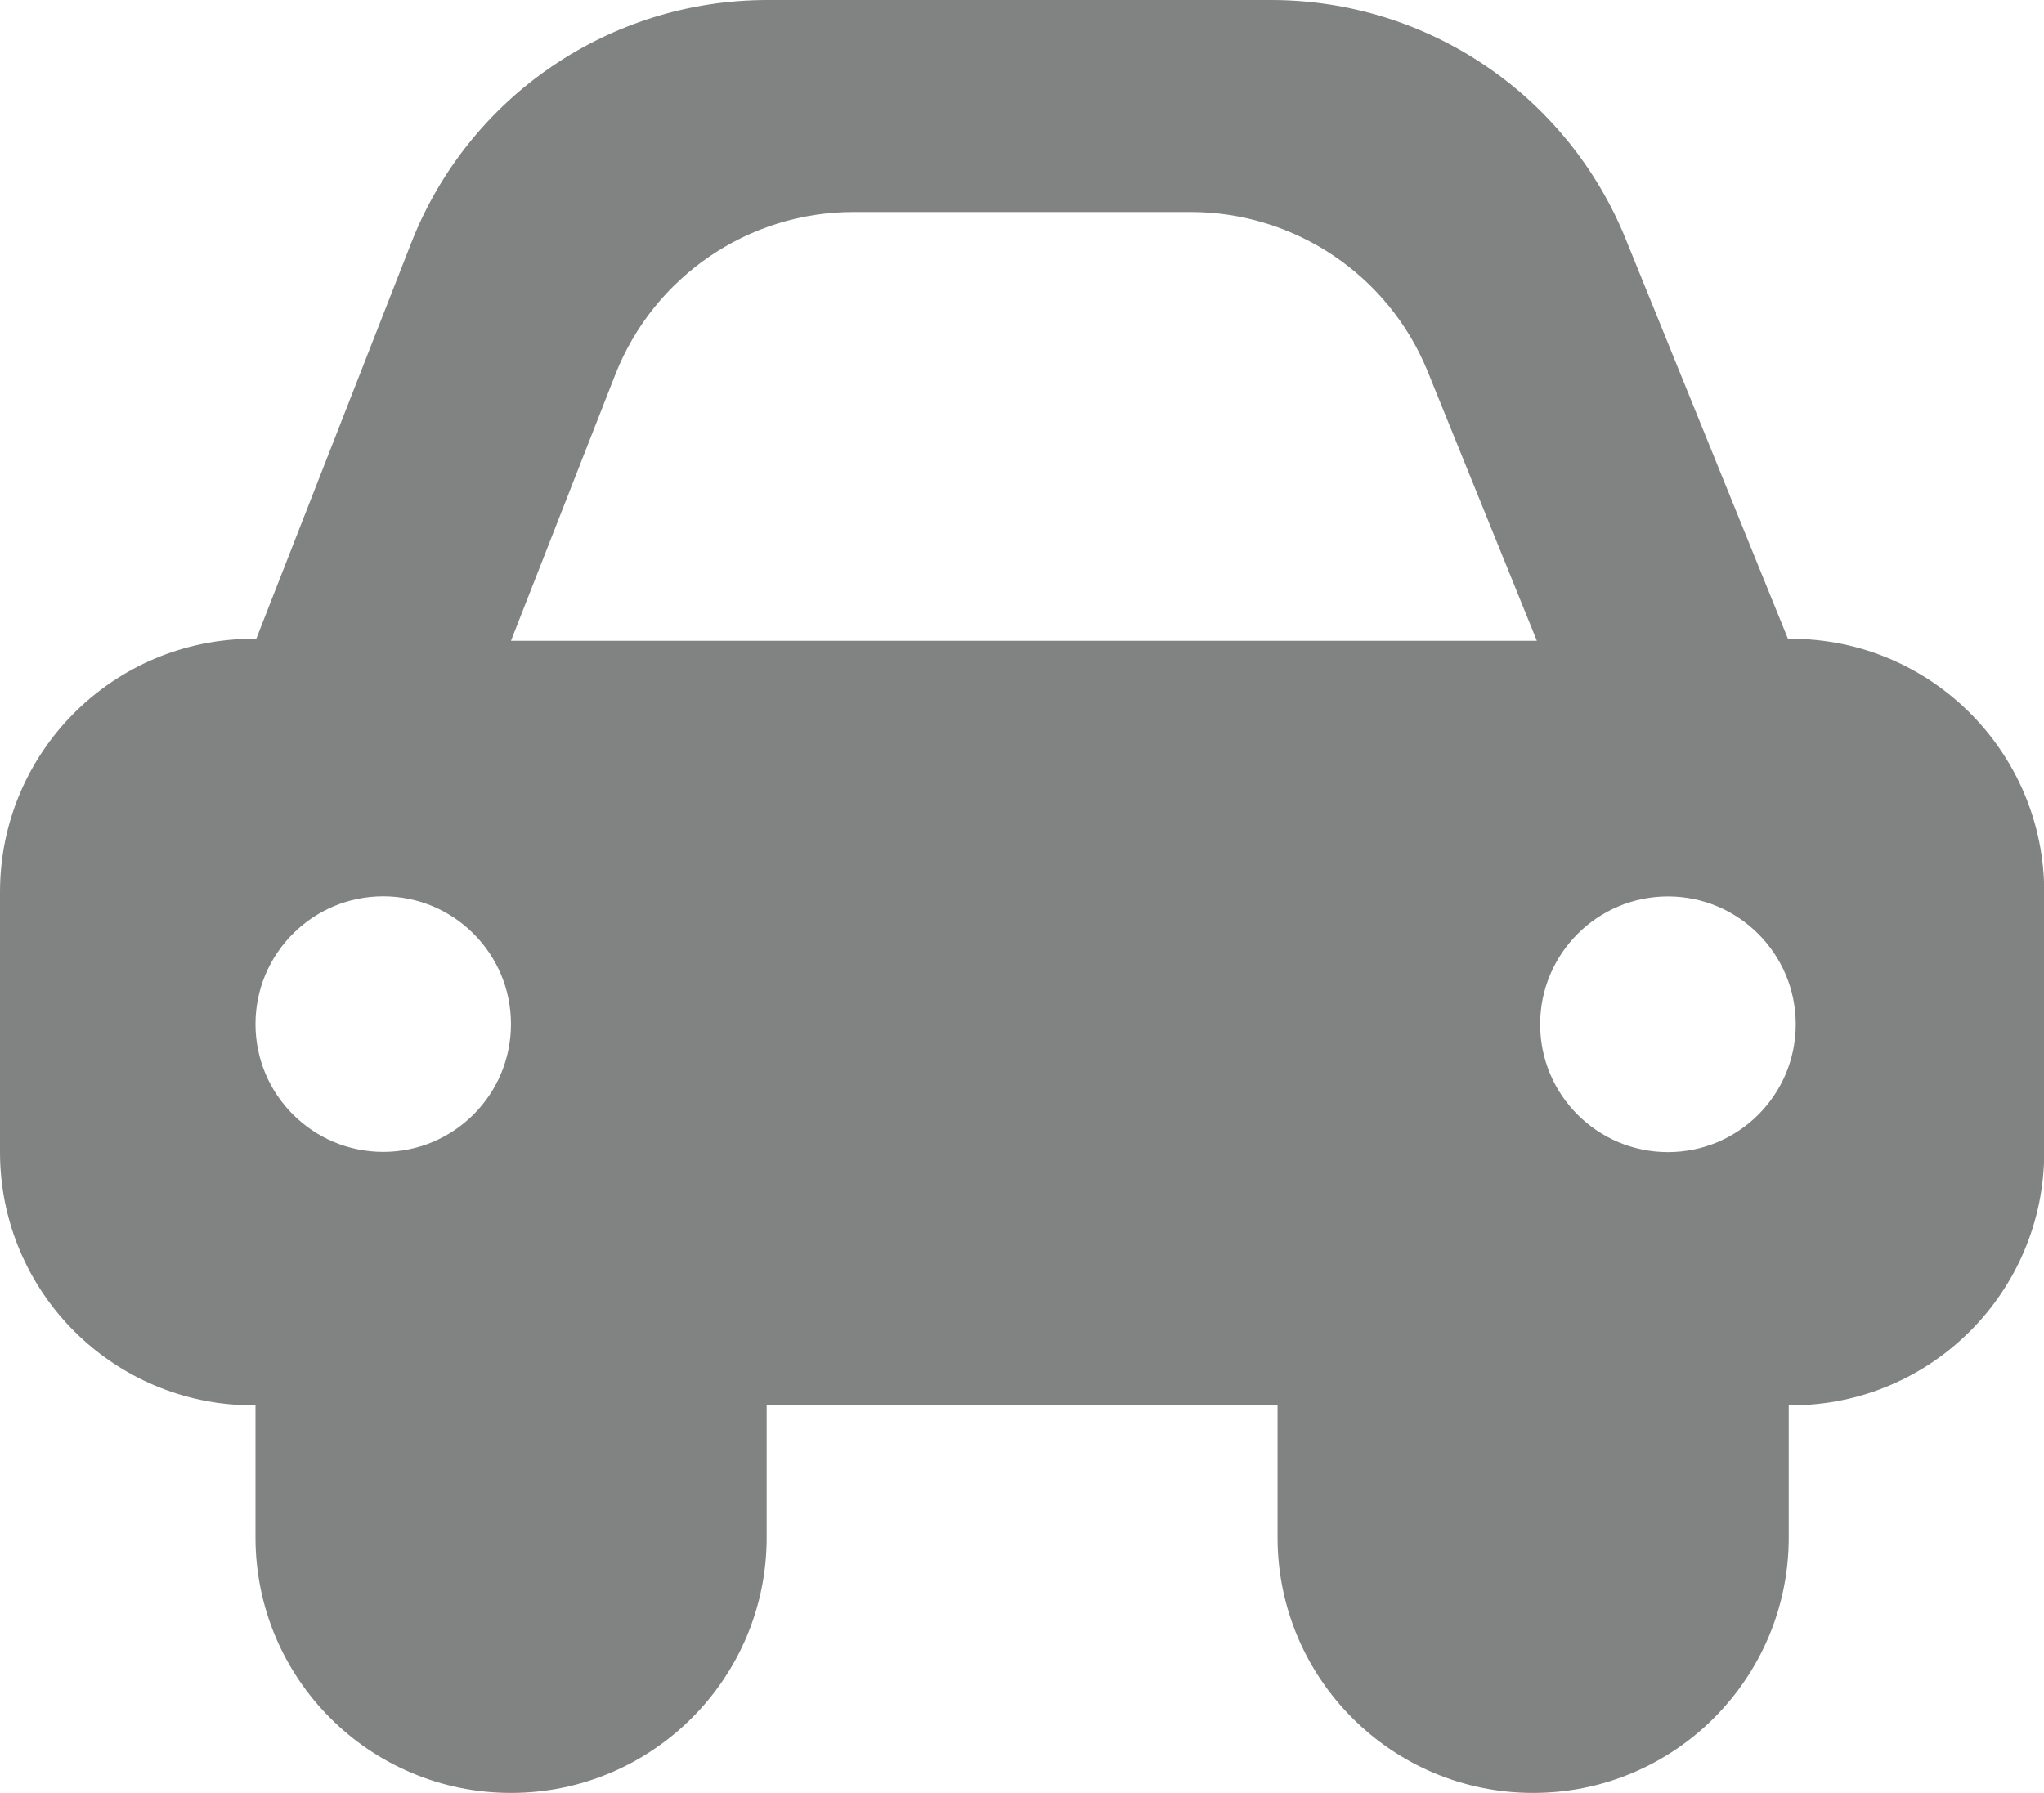
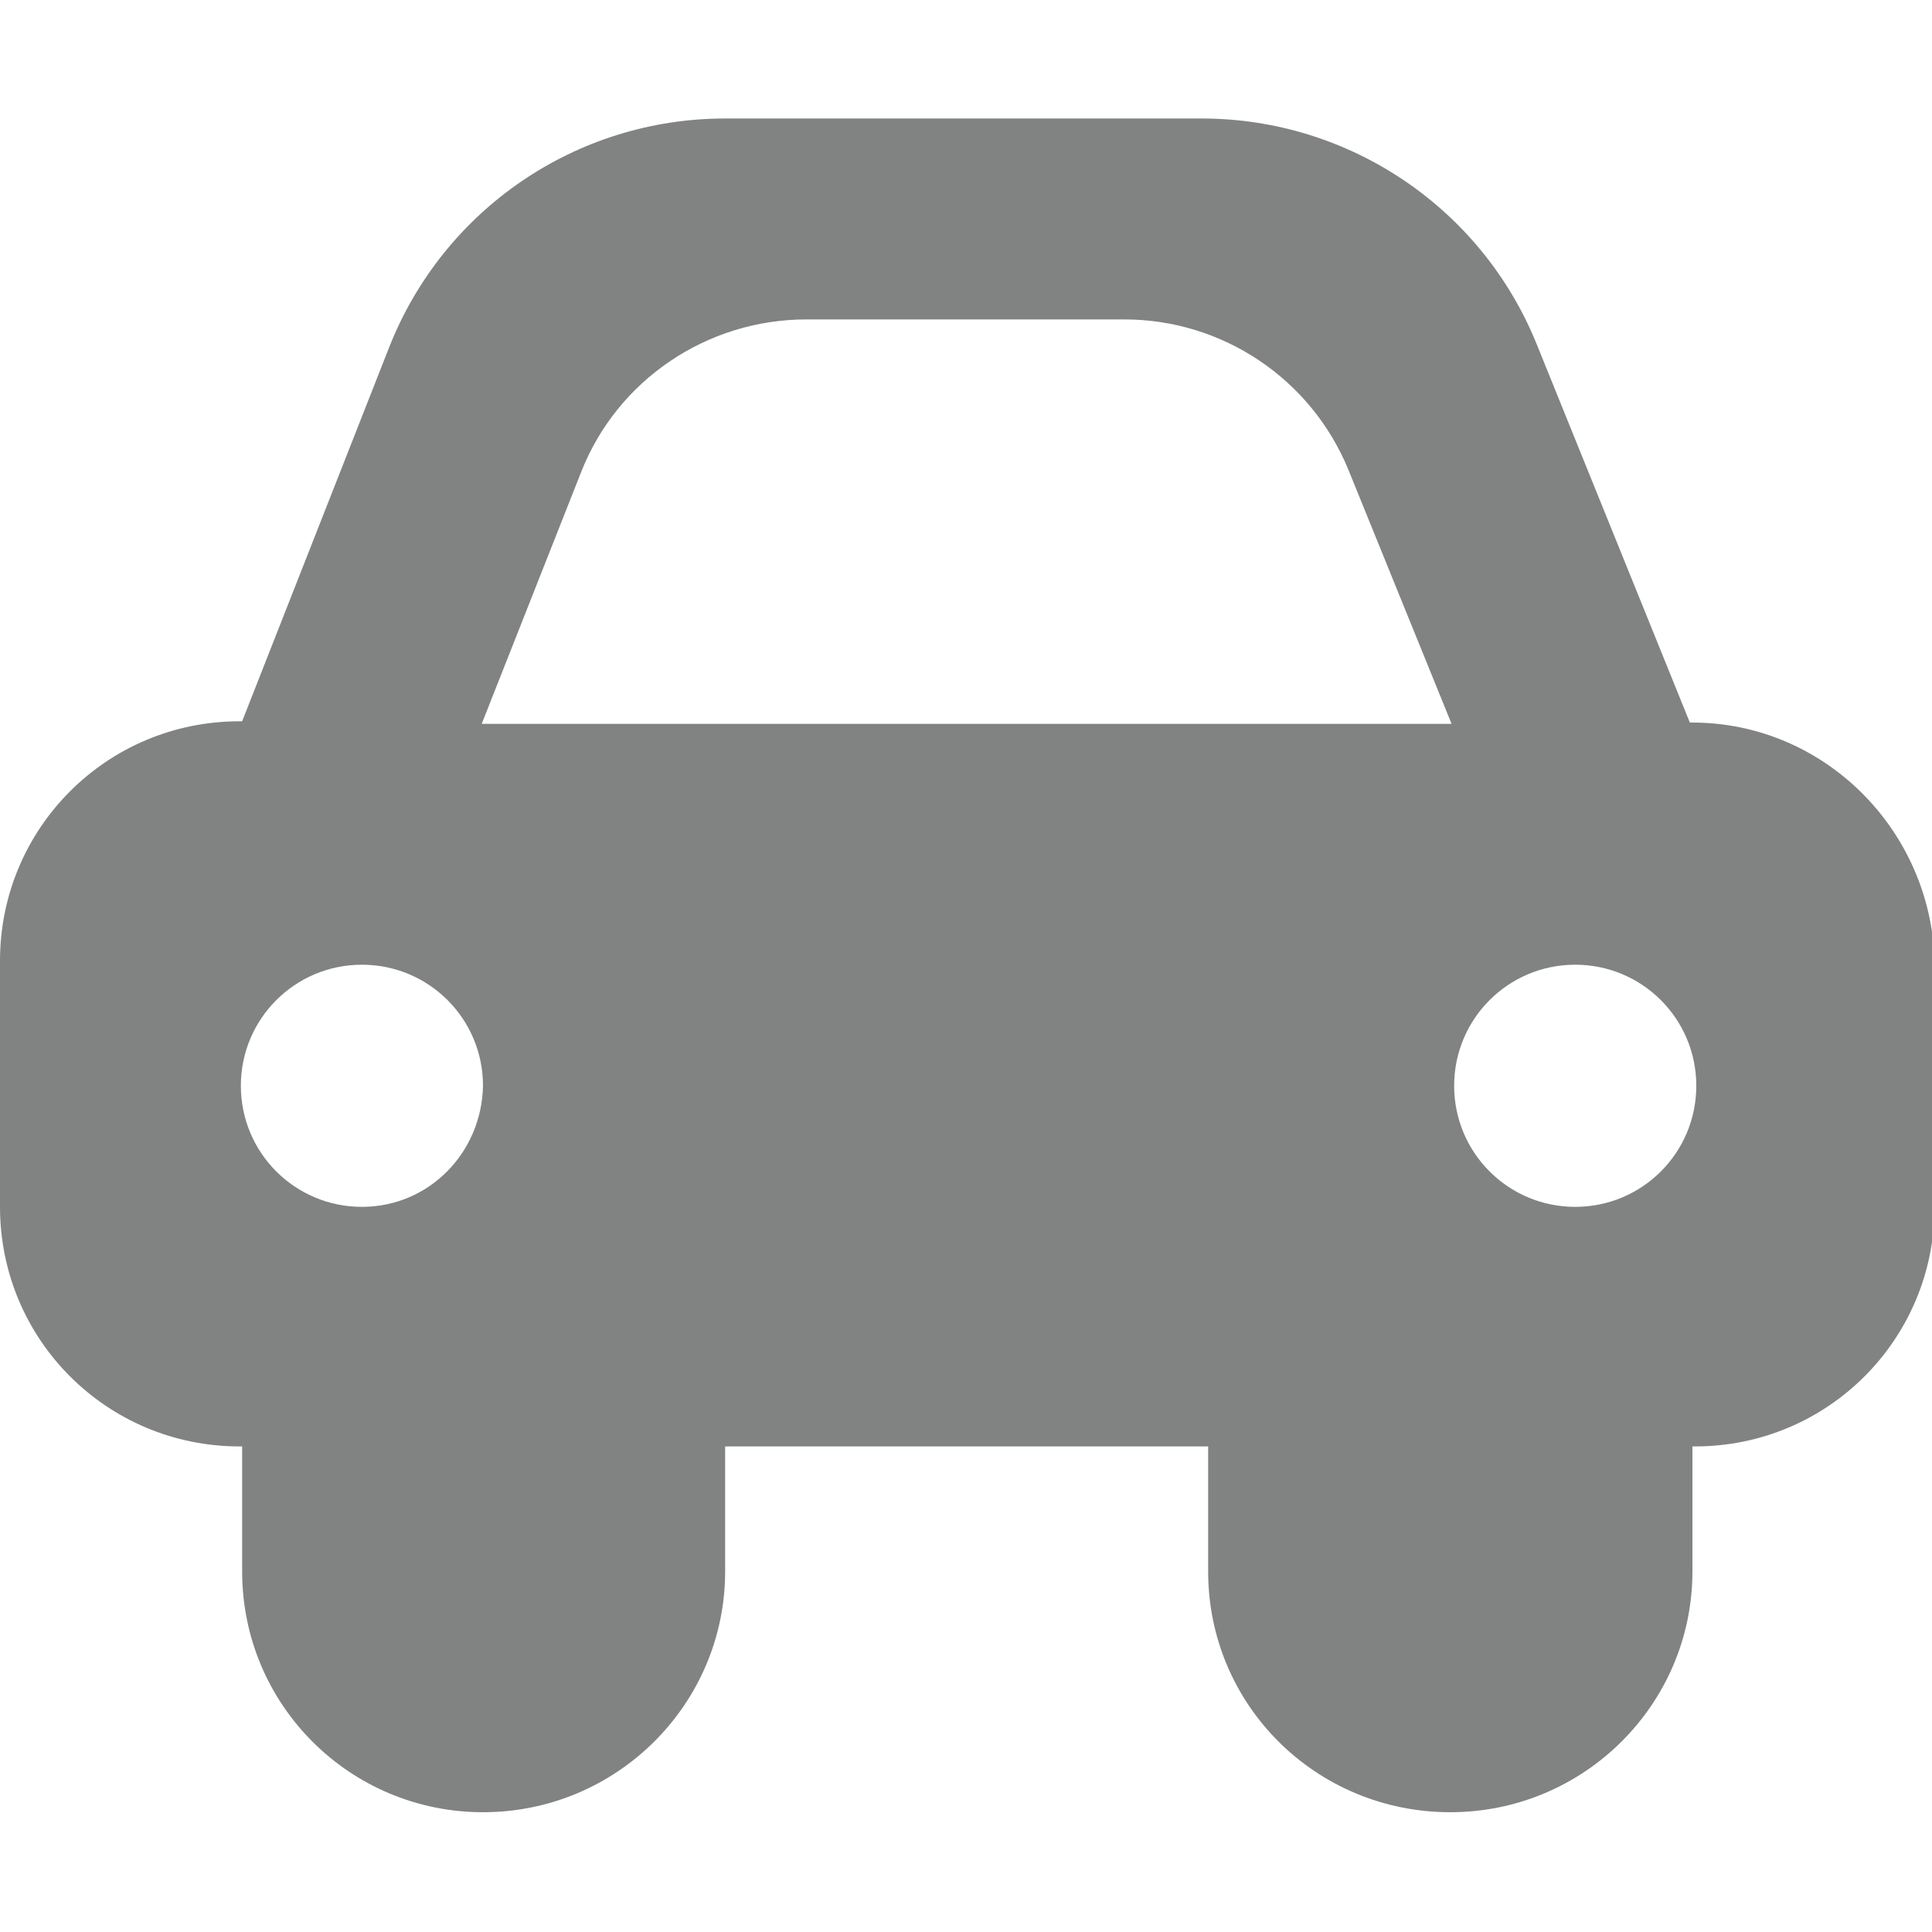
- <svg xmlns="http://www.w3.org/2000/svg" version="1.1" id="Layer_1" x="0px" y="0px" width="18.105px" height="15.881px" viewBox="0 0 18.105 15.881" enable-background="new 0 0 18.105 15.881" xml:space="preserve">
-   <path fill="#818282" d="M15.863,5.658h-0.026l-1.438-3.543C13.88,0.836,12.638,0,11.259,0H6.797C5.402,0,4.15,0.854,3.642,2.153  L2.27,5.658H2.243C1.004,5.658,0,6.662,0,7.901v2.304c0,1.239,1.004,2.243,2.243,2.243h0.02v1.17c0,1.25,1.013,2.263,2.263,2.263  s2.265-1.013,2.265-2.263v-1.17h4.525v1.17c0,1.25,1.014,2.263,2.264,2.263s2.264-1.013,2.264-2.263v-1.17h0.02  c1.239,0,2.243-1.004,2.243-2.243V7.901C18.106,6.662,17.102,5.658,15.863,5.658z M3.395,10.203c-0.625,0-1.132-0.507-1.132-1.132  S2.77,7.939,3.395,7.939s1.131,0.507,1.131,1.132S4.02,10.203,3.395,10.203z M4.526,5.676l0.924-2.358  c0.341-0.868,1.178-1.44,2.11-1.44h2.986c0.923,0,1.754,0.559,2.101,1.415l0.966,2.383H4.526z M14.774,10.205  c-0.625,0-1.132-0.507-1.132-1.132s0.507-1.133,1.132-1.133s1.132,0.508,1.132,1.133S15.399,10.205,14.774,10.205z" />
+ <svg xmlns="http://www.w3.org/2000/svg" version="1.1" id="Layer_1" x="0px" y="0px" viewBox="-361.9 322.1 150 150" style="enable-background:new -361.9 322.1 150 150;" xml:space="preserve">
+   <style type="text/css">
+ 	.st0{fill:#818282;}
+ </style>
+   <path class="st0" d="M-230.5,378.2h-0.2l-11.9-29.4c-4.3-10.6-14.6-17.5-26-17.5h-37c-11.6,0-21.9,7.1-26.1,17.8l-11.4,29h-0.2  c-10.3,0-18.6,8.3-18.6,18.6v19.1c0,10.3,8.3,18.6,18.6,18.6h0.2v9.7c0,10.4,8.4,18.7,18.7,18.7c10.4,0,18.8-8.4,18.8-18.7v-9.7  h37.5v9.7c0,10.4,8.4,18.7,18.8,18.7c10.4,0,18.8-8.4,18.8-18.7v-9.7h0.2c10.3,0,18.6-8.3,18.6-18.6v-19.1  C-212,386.5-220.3,378.2-230.5,378.2z M-333.8,415.8c-5.2,0-9.4-4.2-9.4-9.4c0-5.2,4.2-9.4,9.4-9.4s9.4,4.2,9.4,9.4  C-324.5,411.6-328.6,415.8-333.8,415.8z M-324.5,378.3l7.7-19.5c2.8-7.2,9.8-11.9,17.5-11.9h24.7c7.6,0,14.5,4.6,17.4,11.7l8,19.7  C-249.2,378.3-324.5,378.3-324.5,378.3z M-239.6,415.8c-5.2,0-9.4-4.2-9.4-9.4c0-5.2,4.2-9.4,9.4-9.4s9.4,4.2,9.4,9.4  C-230.2,411.6-234.4,415.8-239.6,415.8z" />
</svg>
